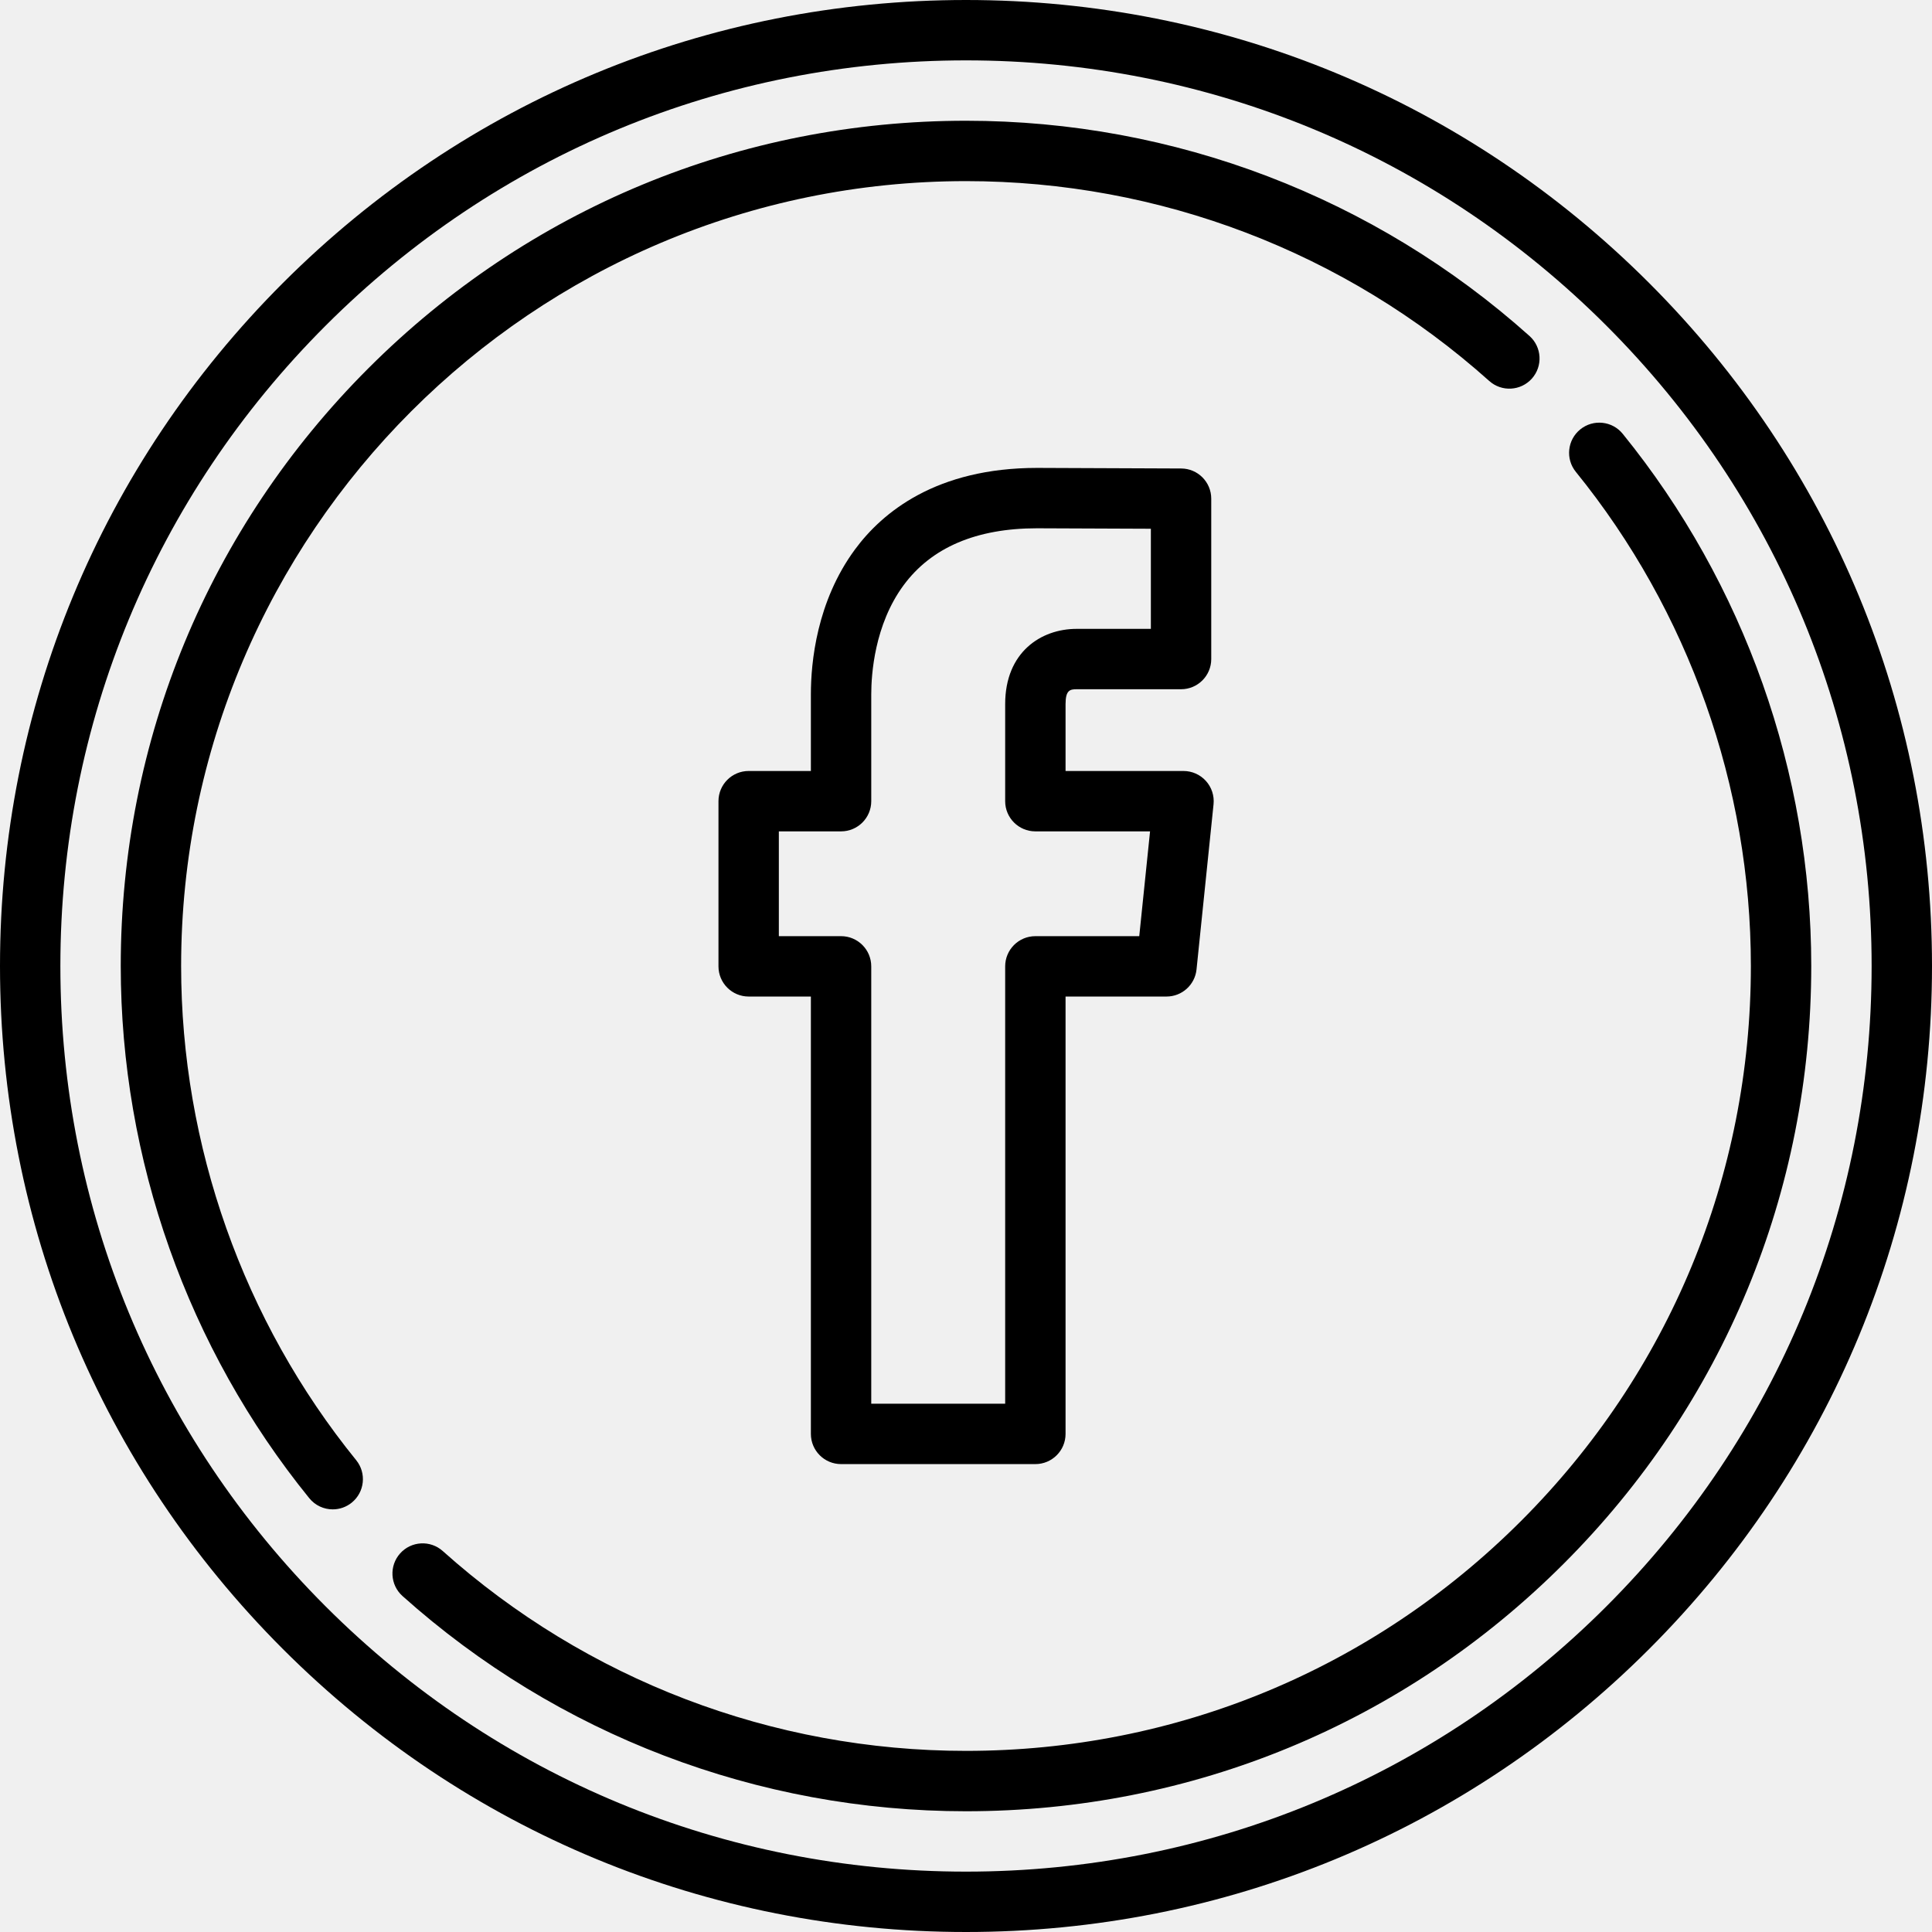
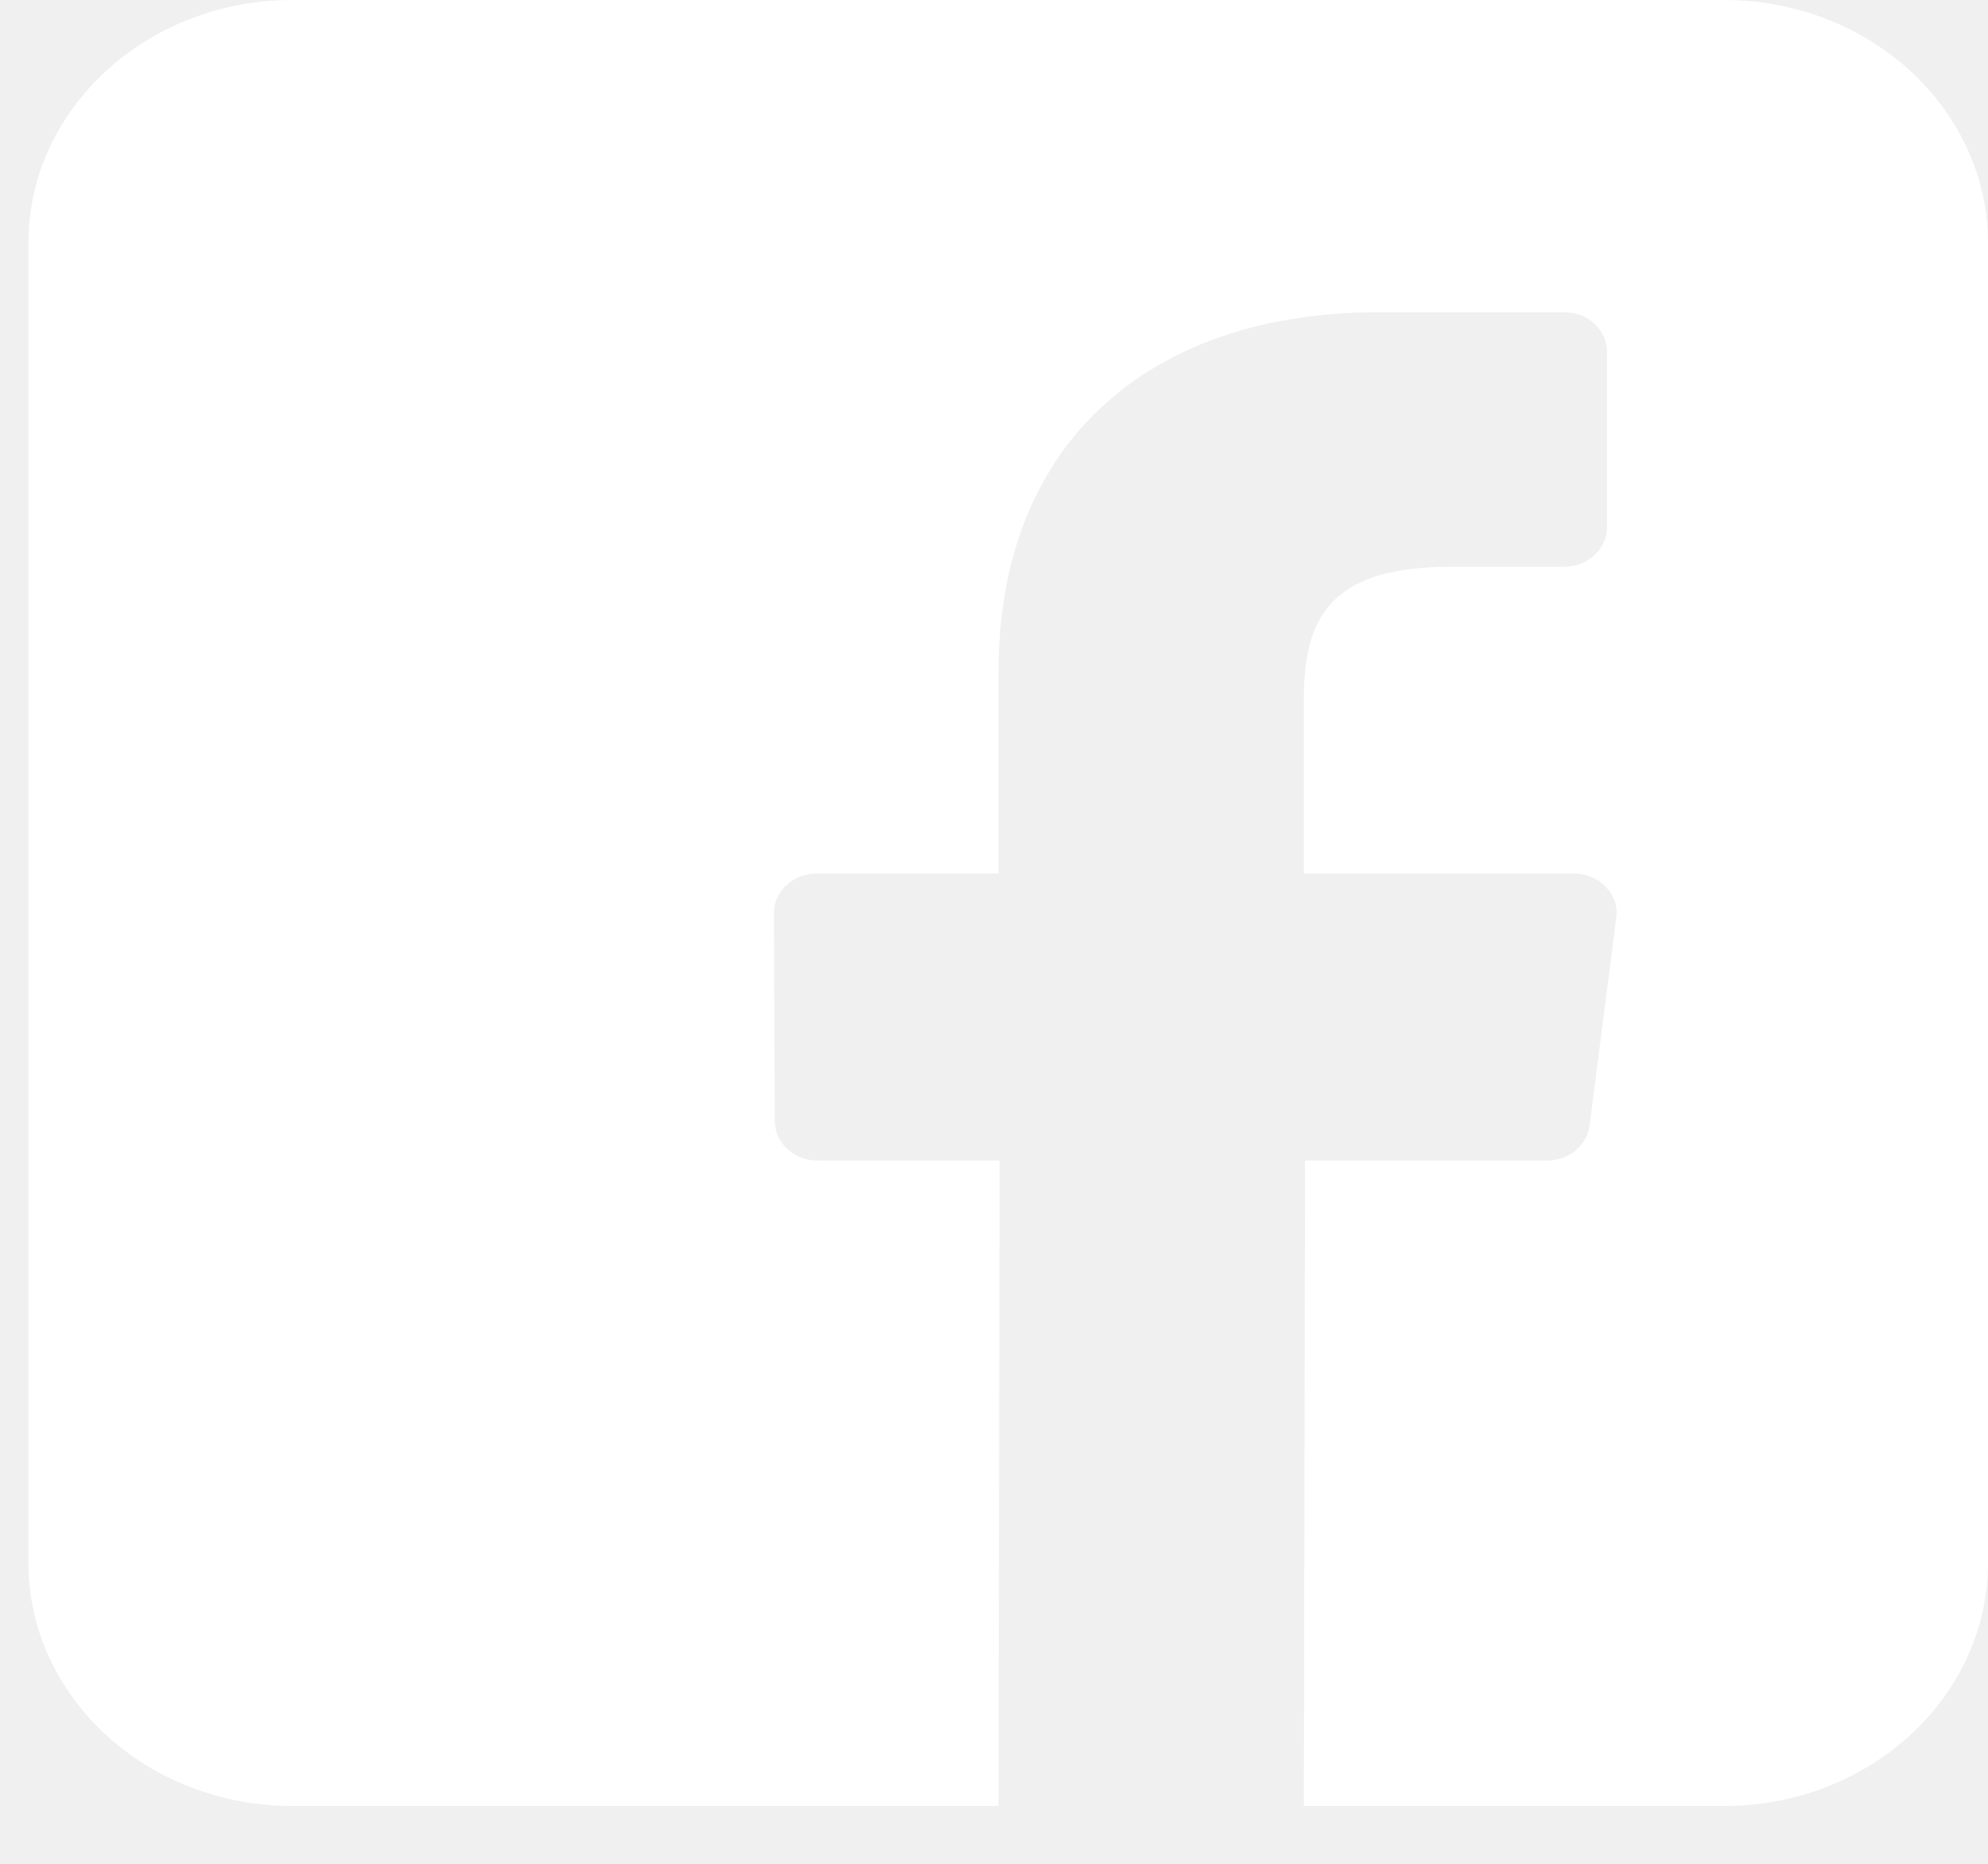
- <svg xmlns="http://www.w3.org/2000/svg" version="1.1" id="Capa_1" x="0px" y="0px" viewBox="0 0 512 512" style="enable-background:new 0 0 512 512;" xml:space="preserve">
-   <g>
-     <path d="M222.892,388h51.491c4.418,0,8-3.582,8-8V264.093h26.751c4.101,0,7.538-3.101,7.958-7.18l4.51-43.772   c0.232-2.252-0.501-4.498-2.019-6.179c-1.517-1.682-3.675-2.641-5.939-2.641h-31.261v-17.73c0-3.662,1.159-3.936,2.928-3.936   h27.682c4.418,0,8-3.582,8-8v-42.5c0-4.406-3.562-7.982-7.968-8L274.848,124c-26.752,0-41.029,11.77-48.295,21.643   c-10.146,13.787-11.661,29.941-11.661,38.343v20.334h-16.489c-4.418,0-8,3.582-8,8v43.772c0,4.418,3.582,8,8,8h16.489V380   C214.892,384.418,218.473,388,222.892,388z M206.402,248.093v-27.772h16.489c4.418,0,8-3.582,8-8v-28.334   c0-5.185,0.833-18.376,8.547-28.86c7.386-10.037,19.3-15.126,35.376-15.126l30.177,0.122v26.533h-19.682   c-9.421,0-18.928,6.164-18.928,19.936v25.73c0,4.418,3.582,8,8,8h30.395l-2.862,27.772h-27.533c-4.418,0-8,3.582-8,8V372h-35.491   V256.093c0-4.418-3.582-8-8-8H206.402z" />
-     <path d="M437.022,74.984C388.67,26.63,324.381,0,256,0C187.624,0,123.338,26.63,74.984,74.984S0,187.624,0,256   c0,68.388,26.63,132.678,74.984,181.028C123.335,485.375,187.621,512,256,512c68.385,0,132.673-26.625,181.021-74.972   C485.372,388.679,512,324.389,512,256C512,187.622,485.372,123.336,437.022,74.984z M425.708,425.714   C380.381,471.039,320.111,496,256,496c-64.106,0-124.374-24.961-169.703-70.286C40.965,380.386,16,320.113,16,256   c0-64.102,24.965-124.37,70.297-169.702C131.63,40.965,191.898,16,256,16c64.108,0,124.378,24.965,169.708,70.297   C471.037,131.628,496,191.896,496,256C496,320.115,471.037,380.387,425.708,425.714z" />
-     <path d="M430.038,114.969c-2.784-3.432-7.821-3.957-11.253-1.172c-3.431,2.784-3.956,7.822-1.172,11.252   C447.526,161.919,464,208.425,464,256c0,55.567-21.635,107.803-60.919,147.086C363.797,442.367,311.563,464,256,464   c-51.26,0-100.505-18.807-138.663-52.956c-3.292-2.946-8.35-2.666-11.296,0.626c-2.946,3.292-2.666,8.35,0.626,11.296   C147.763,459.745,200.797,480,256,480c59.837,0,116.089-23.297,158.394-65.601C456.701,372.094,480,315.84,480,256   C480,204.766,462.256,154.681,430.038,114.969z" />
-     <path d="M48,256c0-114.691,93.309-208,208-208c51.26,0,100.504,18.808,138.662,52.959c3.293,2.948,8.351,2.666,11.296-0.625   c2.947-3.292,2.667-8.35-0.625-11.296C364.237,52.256,311.203,32,256,32c-59.829,0-116.079,23.301-158.389,65.611   C55.301,139.92,32,196.171,32,256c0,51.24,17.744,101.328,49.963,141.038c1.581,1.949,3.889,2.96,6.217,2.96   c1.771,0,3.553-0.585,5.036-1.788c3.431-2.784,3.956-7.822,1.172-11.253C64.474,350.088,48,303.58,48,256z" />
-   </g>
-   <g>
- </g>
-   <g>
- </g>
-   <g>
- </g>
-   <g>
- </g>
-   <g>
- </g>
-   <g>
- </g>
-   <g>
- </g>
-   <g>
- </g>
-   <g>
- </g>
-   <g>
- </g>
-   <g>
- </g>
-   <g>
- </g>
-   <g>
- </g>
-   <g>
- </g>
-   <g>
- </g>
+ <svg xmlns="http://www.w3.org/2000/svg" width="32" height="30" viewBox="0 0 32 30" fill="none">
+   <path d="M27.749 0H4.707C2.36 0 0.457 1.754 0.457 3.917V25.151C0.457 27.315 2.36 29.069 4.707 29.069H16.072L16.091 18.681H13.162C12.782 18.681 12.473 18.398 12.472 18.047L12.457 14.698C12.456 14.346 12.766 14.059 13.149 14.059H16.072V10.824C16.072 7.069 18.56 5.025 22.194 5.025H25.177C25.558 5.025 25.868 5.31 25.868 5.662V8.485C25.868 8.837 25.559 9.122 25.177 9.122L23.347 9.123C21.37 9.123 20.988 9.988 20.988 11.258V14.059H25.331C25.745 14.059 26.066 14.392 26.017 14.771L25.586 18.119C25.545 18.44 25.25 18.681 24.9 18.681H21.007L20.988 29.069H27.75C30.097 29.069 32 27.315 32 25.152V3.917C32 1.754 30.097 0 27.749 0Z" fill="white" />
</svg>
